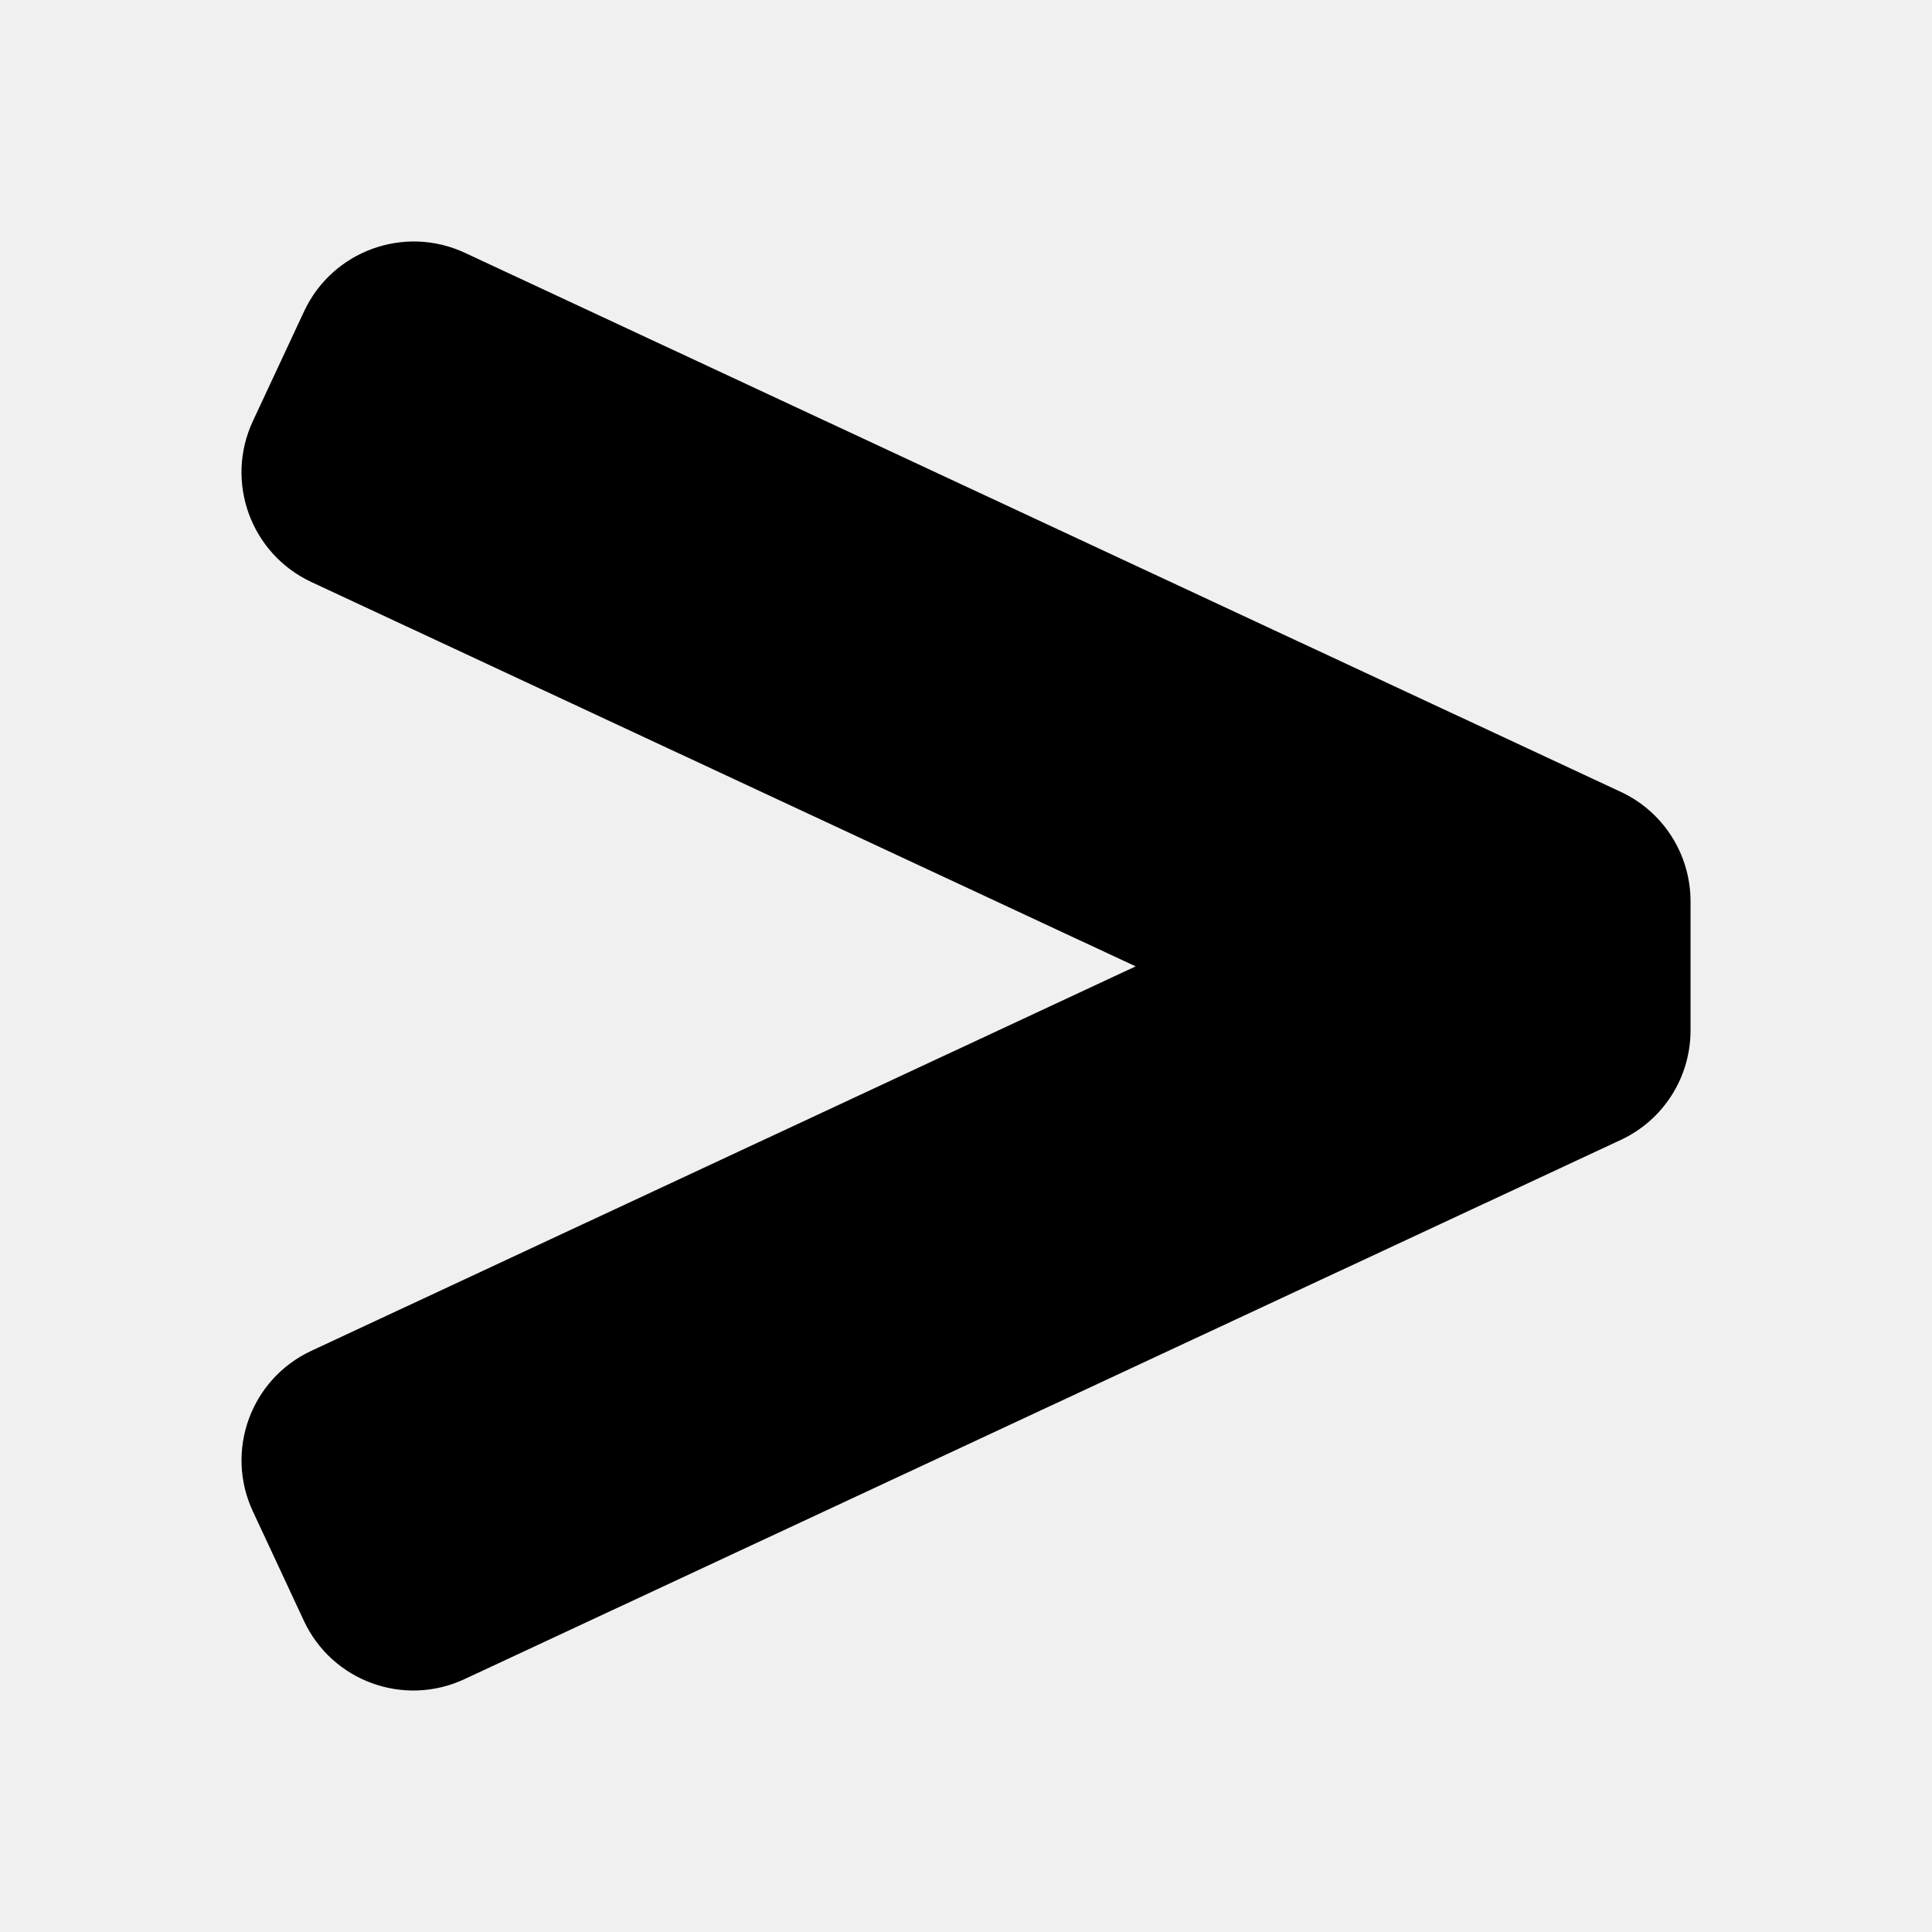
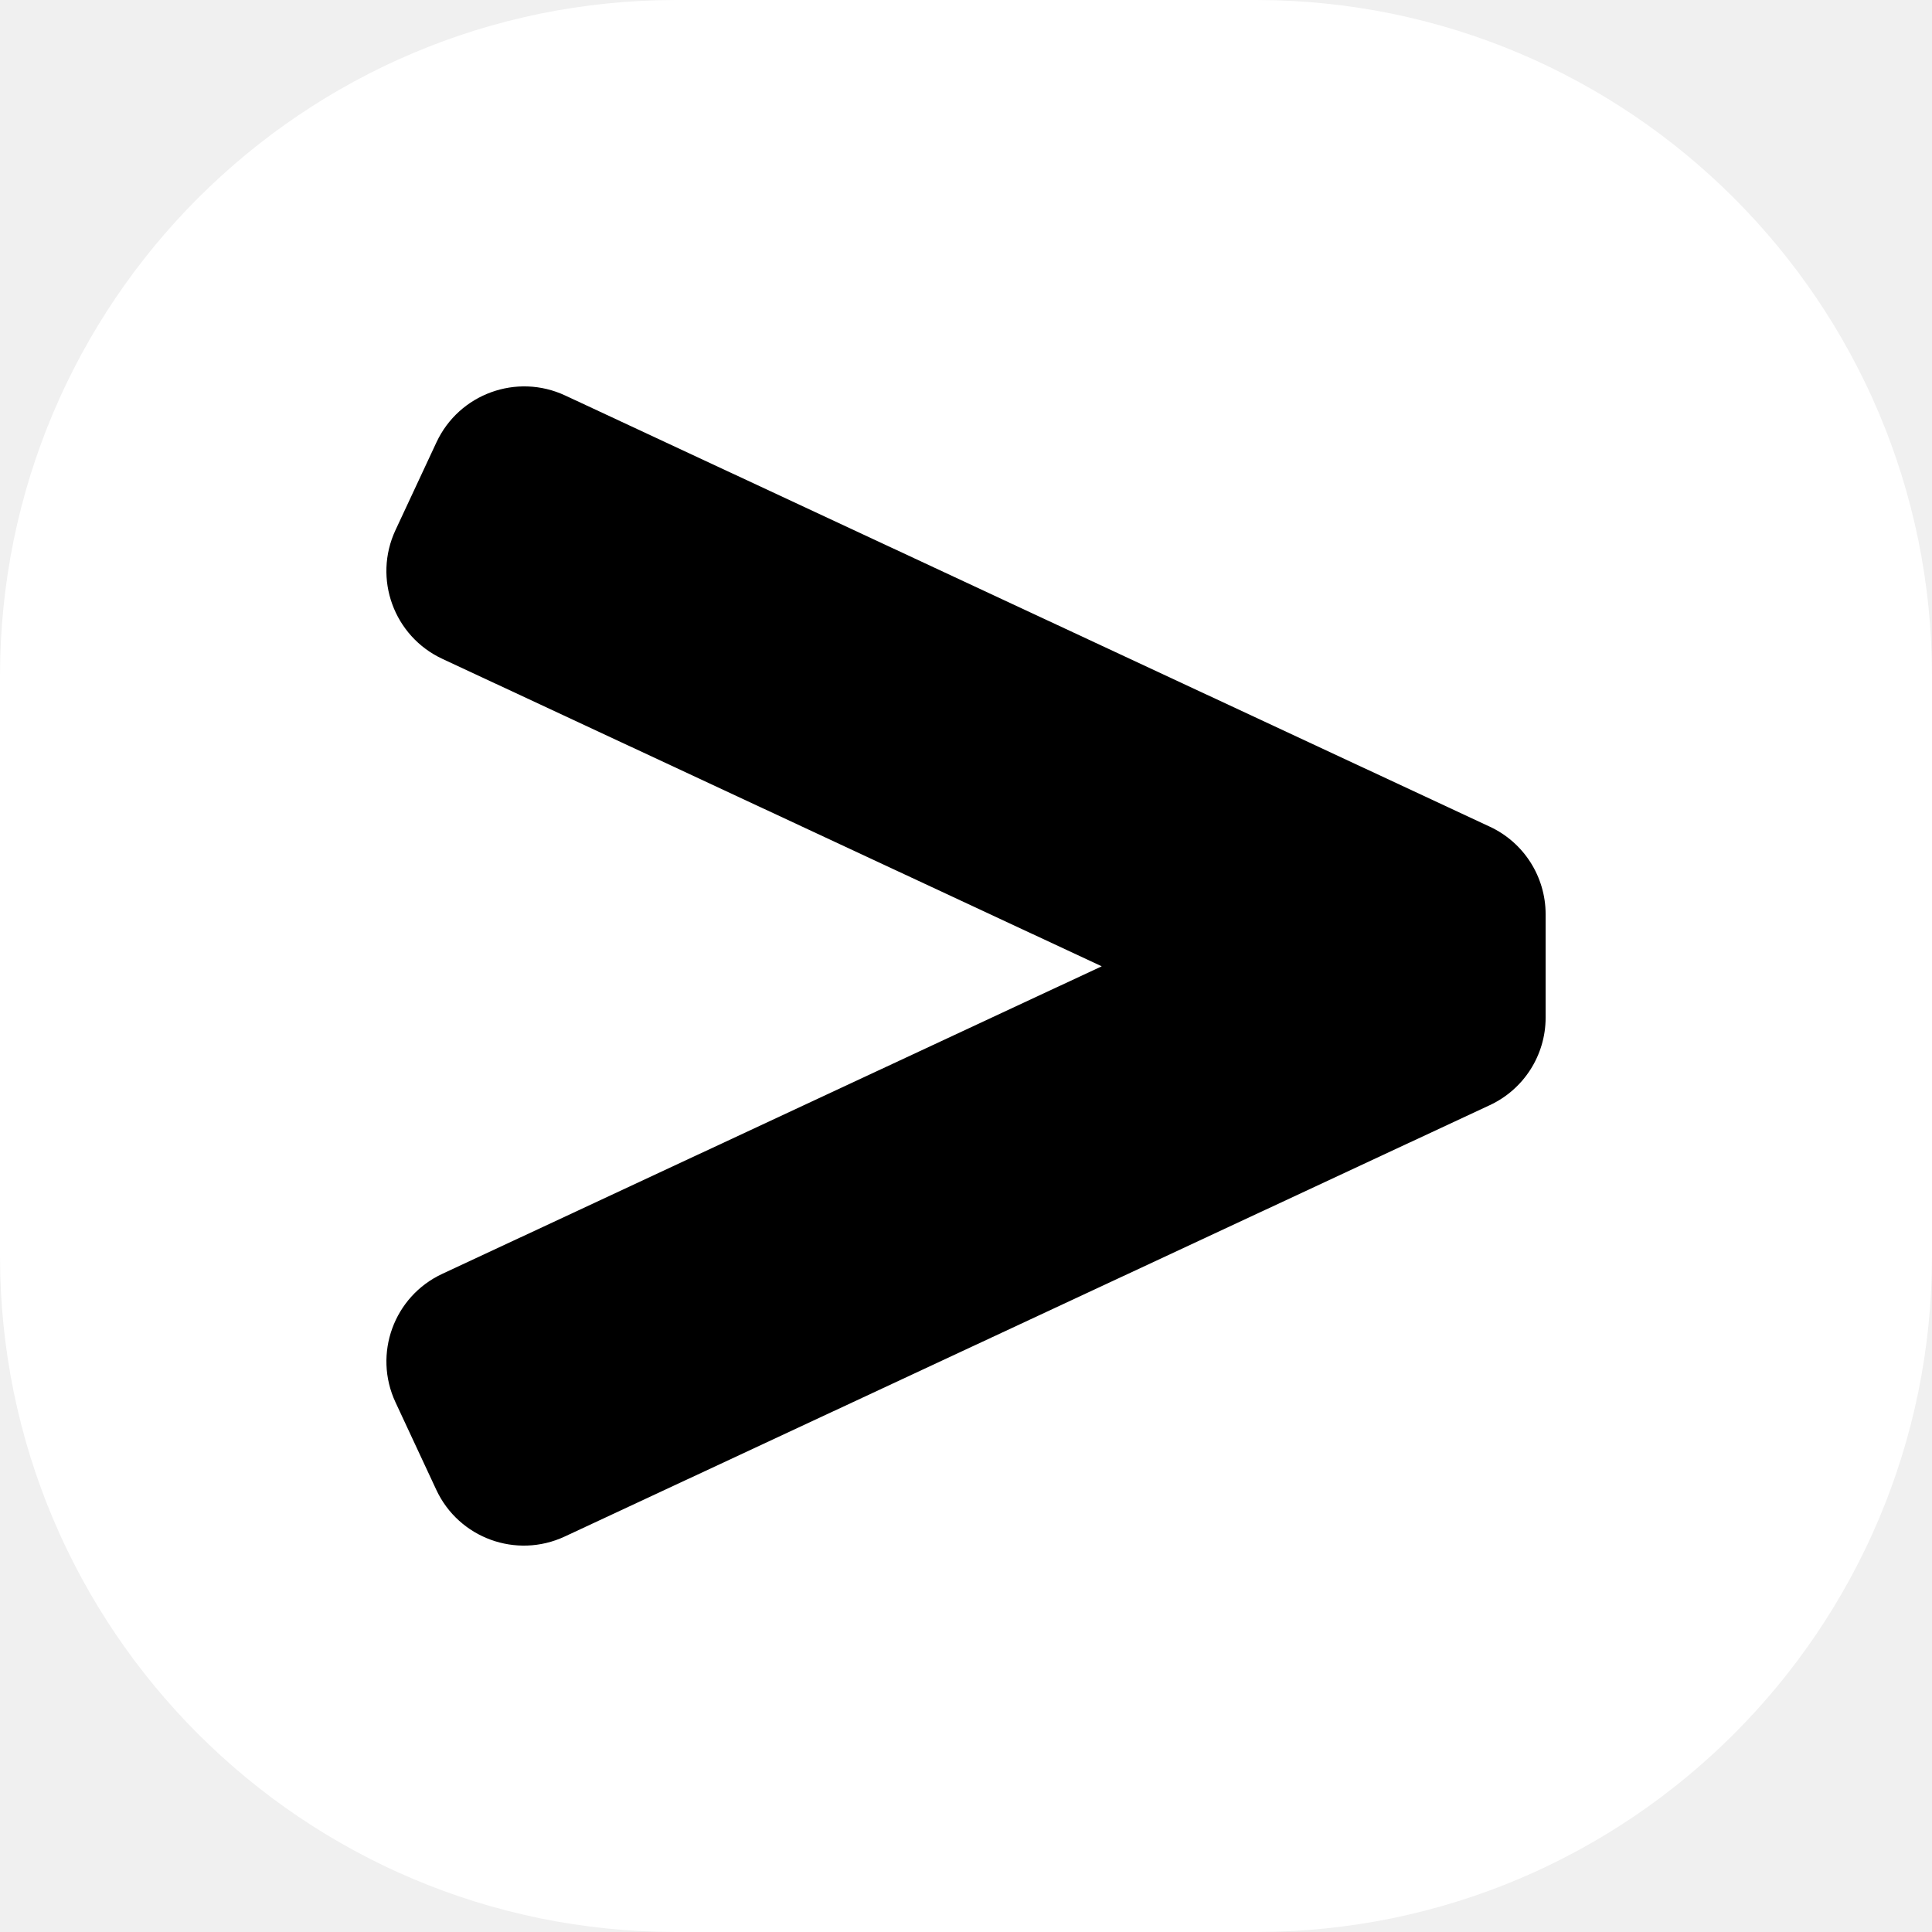
- <svg xmlns="http://www.w3.org/2000/svg" fill="#000000" viewBox="-64 0 512 512">
-   <g>
-     <path d="M365.52 209.85L59.22 67.01c-16.06-7.49-35.15-.54-42.64 15.52L3.01 111.61c-7.49 16.06-.54 35.15 15.52 42.64L236.96 256.1 18.49 357.99C2.47 365.46-4.46 384.5 3.01 400.52l13.52 29C24 445.54 43.04 452.47 59.06 445l306.47-142.91a32.003 32.003 0 0 0 18.48-29v-34.23c-.01-12.45-7.21-23.76-18.49-29.01z" />
-   </g>
+ <svg xmlns="http://www.w3.org/2000/svg" version="1.1" width="1000" height="1000">
  <style>
+     #light-icon {
+       display: inline;
+     }
+     #dark-icon {
+       display: none;
+     }
+ 
+     @media (prefers-color-scheme: dark) {
+       #light-icon {
+         display: none;
+       }
+       #dark-icon {
+         display: inline;
+       }
+     }
+   </style>
+   <g id="light-icon">
+     <svg version="1.1" width="1000" height="1000">
+       <g clip-path="url(#SvgjsClipPath1254)">
+         <rect width="1000" height="1000" fill="#ffffff" />
+         <g transform="matrix(1.5625,0,0,1.5625,100,100)">
+           <svg version="1.1" width="512" height="512">
+             <svg fill="#000000" viewBox="-64 0 512 512">
+               <g>
+                 <path d="M365.52 209.85L59.22 67.01c-16.06-7.49-35.15-.54-42.64 15.52L3.01 111.61c-7.49 16.06-.54 35.15 15.52 42.64L236.96 256.1 18.49 357.99C2.47 365.46-4.46 384.5 3.01 400.52l13.52 29C24 445.54 43.04 452.47 59.06 445l306.47-142.91a32.003 32.003 0 0 0 18.48-29v-34.23c-.01-12.45-7.21-23.76-18.49-29.01z" />
+               </g>
+               <style>
        path { fill: #000; }
        @media (prefers-color-scheme: dark) {
            path { fill: #FFF; }
        }
    </style>
+             </svg>
+           </svg>
+         </g>
+       </g>
+       <defs>
+         <clipPath id="SvgjsClipPath1254">
+           <rect width="1000" height="1000" x="0" y="0" rx="350" ry="350" />
+         </clipPath>
+       </defs>
+     </svg>
+   </g>
+   <g id="dark-icon">
+     <svg version="1.1" width="1000" height="1000">
+       <g clip-path="url(#SvgjsClipPath1255)">
+         <rect width="1000" height="1000" fill="#ffffff" />
+         <g transform="matrix(1.367188,0,0,1.367188,150,150)">
+           <svg version="1.1" width="512" height="512">
+             <svg fill="#000000" viewBox="-64 0 512 512">
+               <g>
+                 <path d="M365.52 209.85L59.22 67.01c-16.06-7.49-35.15-.54-42.64 15.52L3.01 111.61c-7.49 16.06-.54 35.15 15.52 42.64L236.96 256.1 18.49 357.99C2.47 365.46-4.46 384.5 3.01 400.52l13.52 29C24 445.54 43.04 452.47 59.06 445l306.47-142.91a32.003 32.003 0 0 0 18.48-29v-34.23c-.01-12.45-7.21-23.76-18.49-29.01z" />
+               </g>
+               <style>
+         path { fill: #000; }
+         @media (prefers-color-scheme: dark) {
+             path { fill: #FFF; }
+         }
+     </style>
+             </svg>
+           </svg>
+         </g>
+       </g>
+       <defs>
+         <clipPath id="SvgjsClipPath1255">
+           <rect width="1000" height="1000" x="0" y="0" rx="350" ry="350" />
+         </clipPath>
+       </defs>
+     </svg>
+   </g>
</svg>
